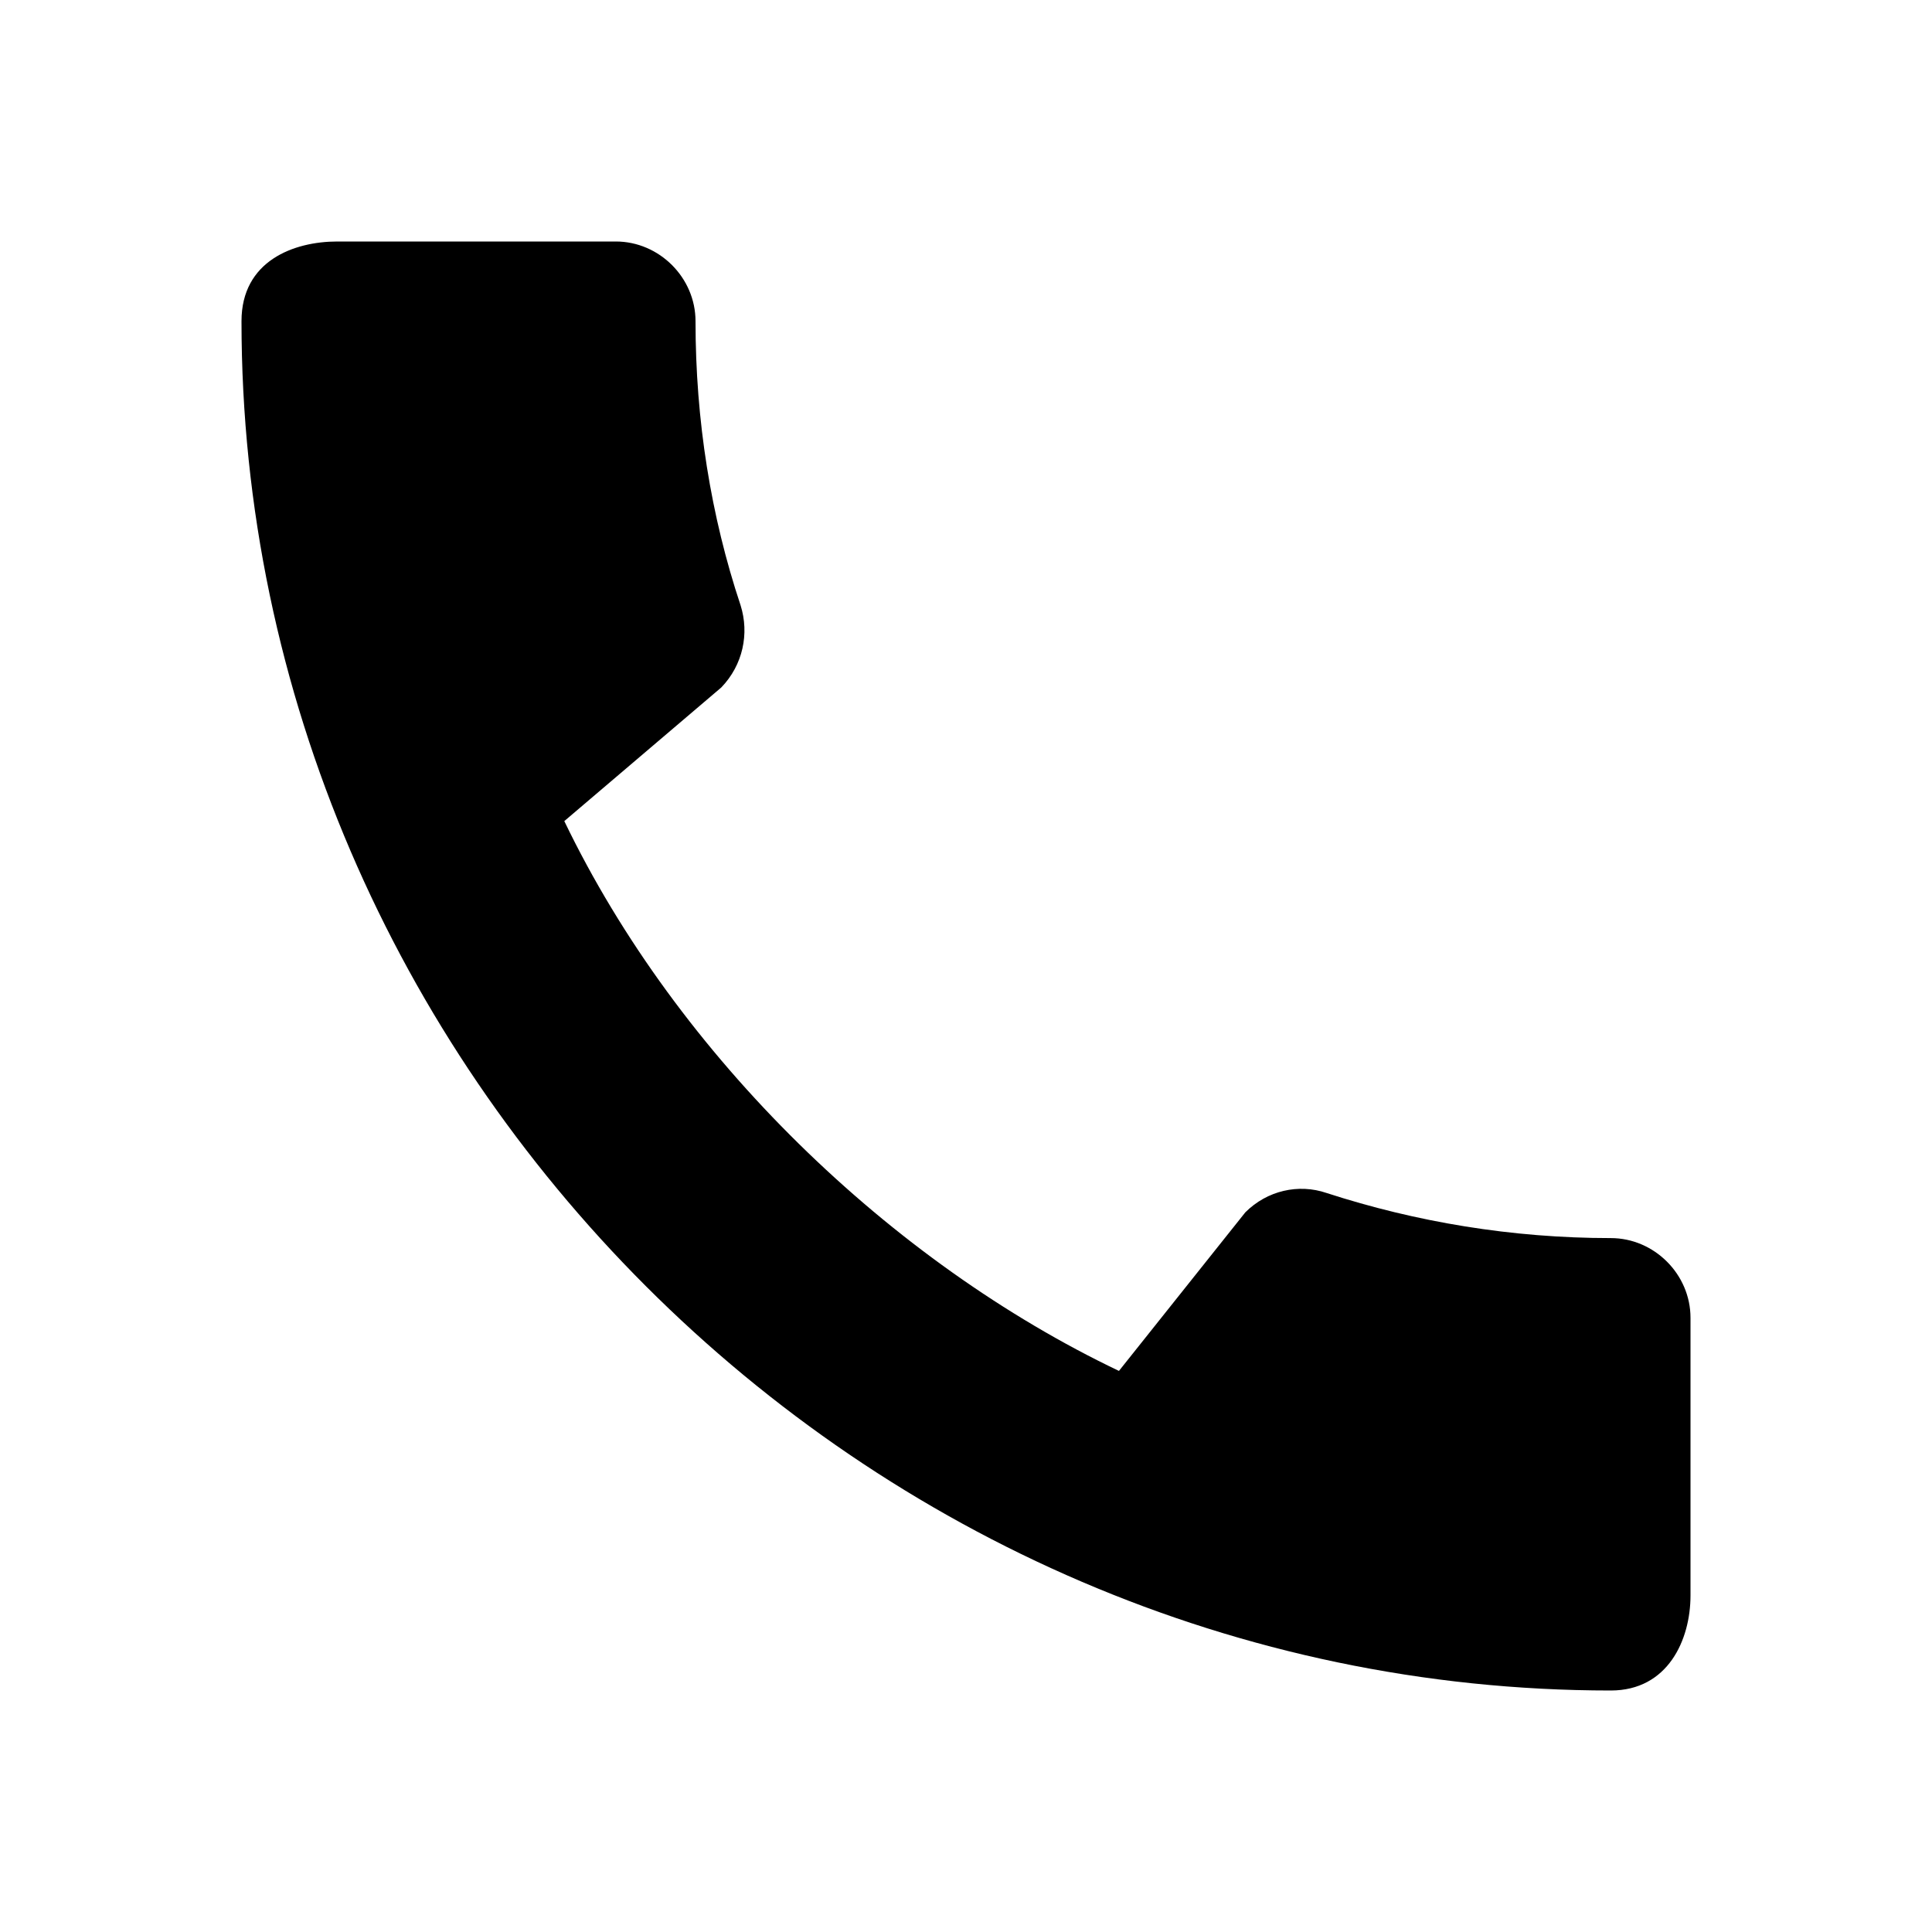
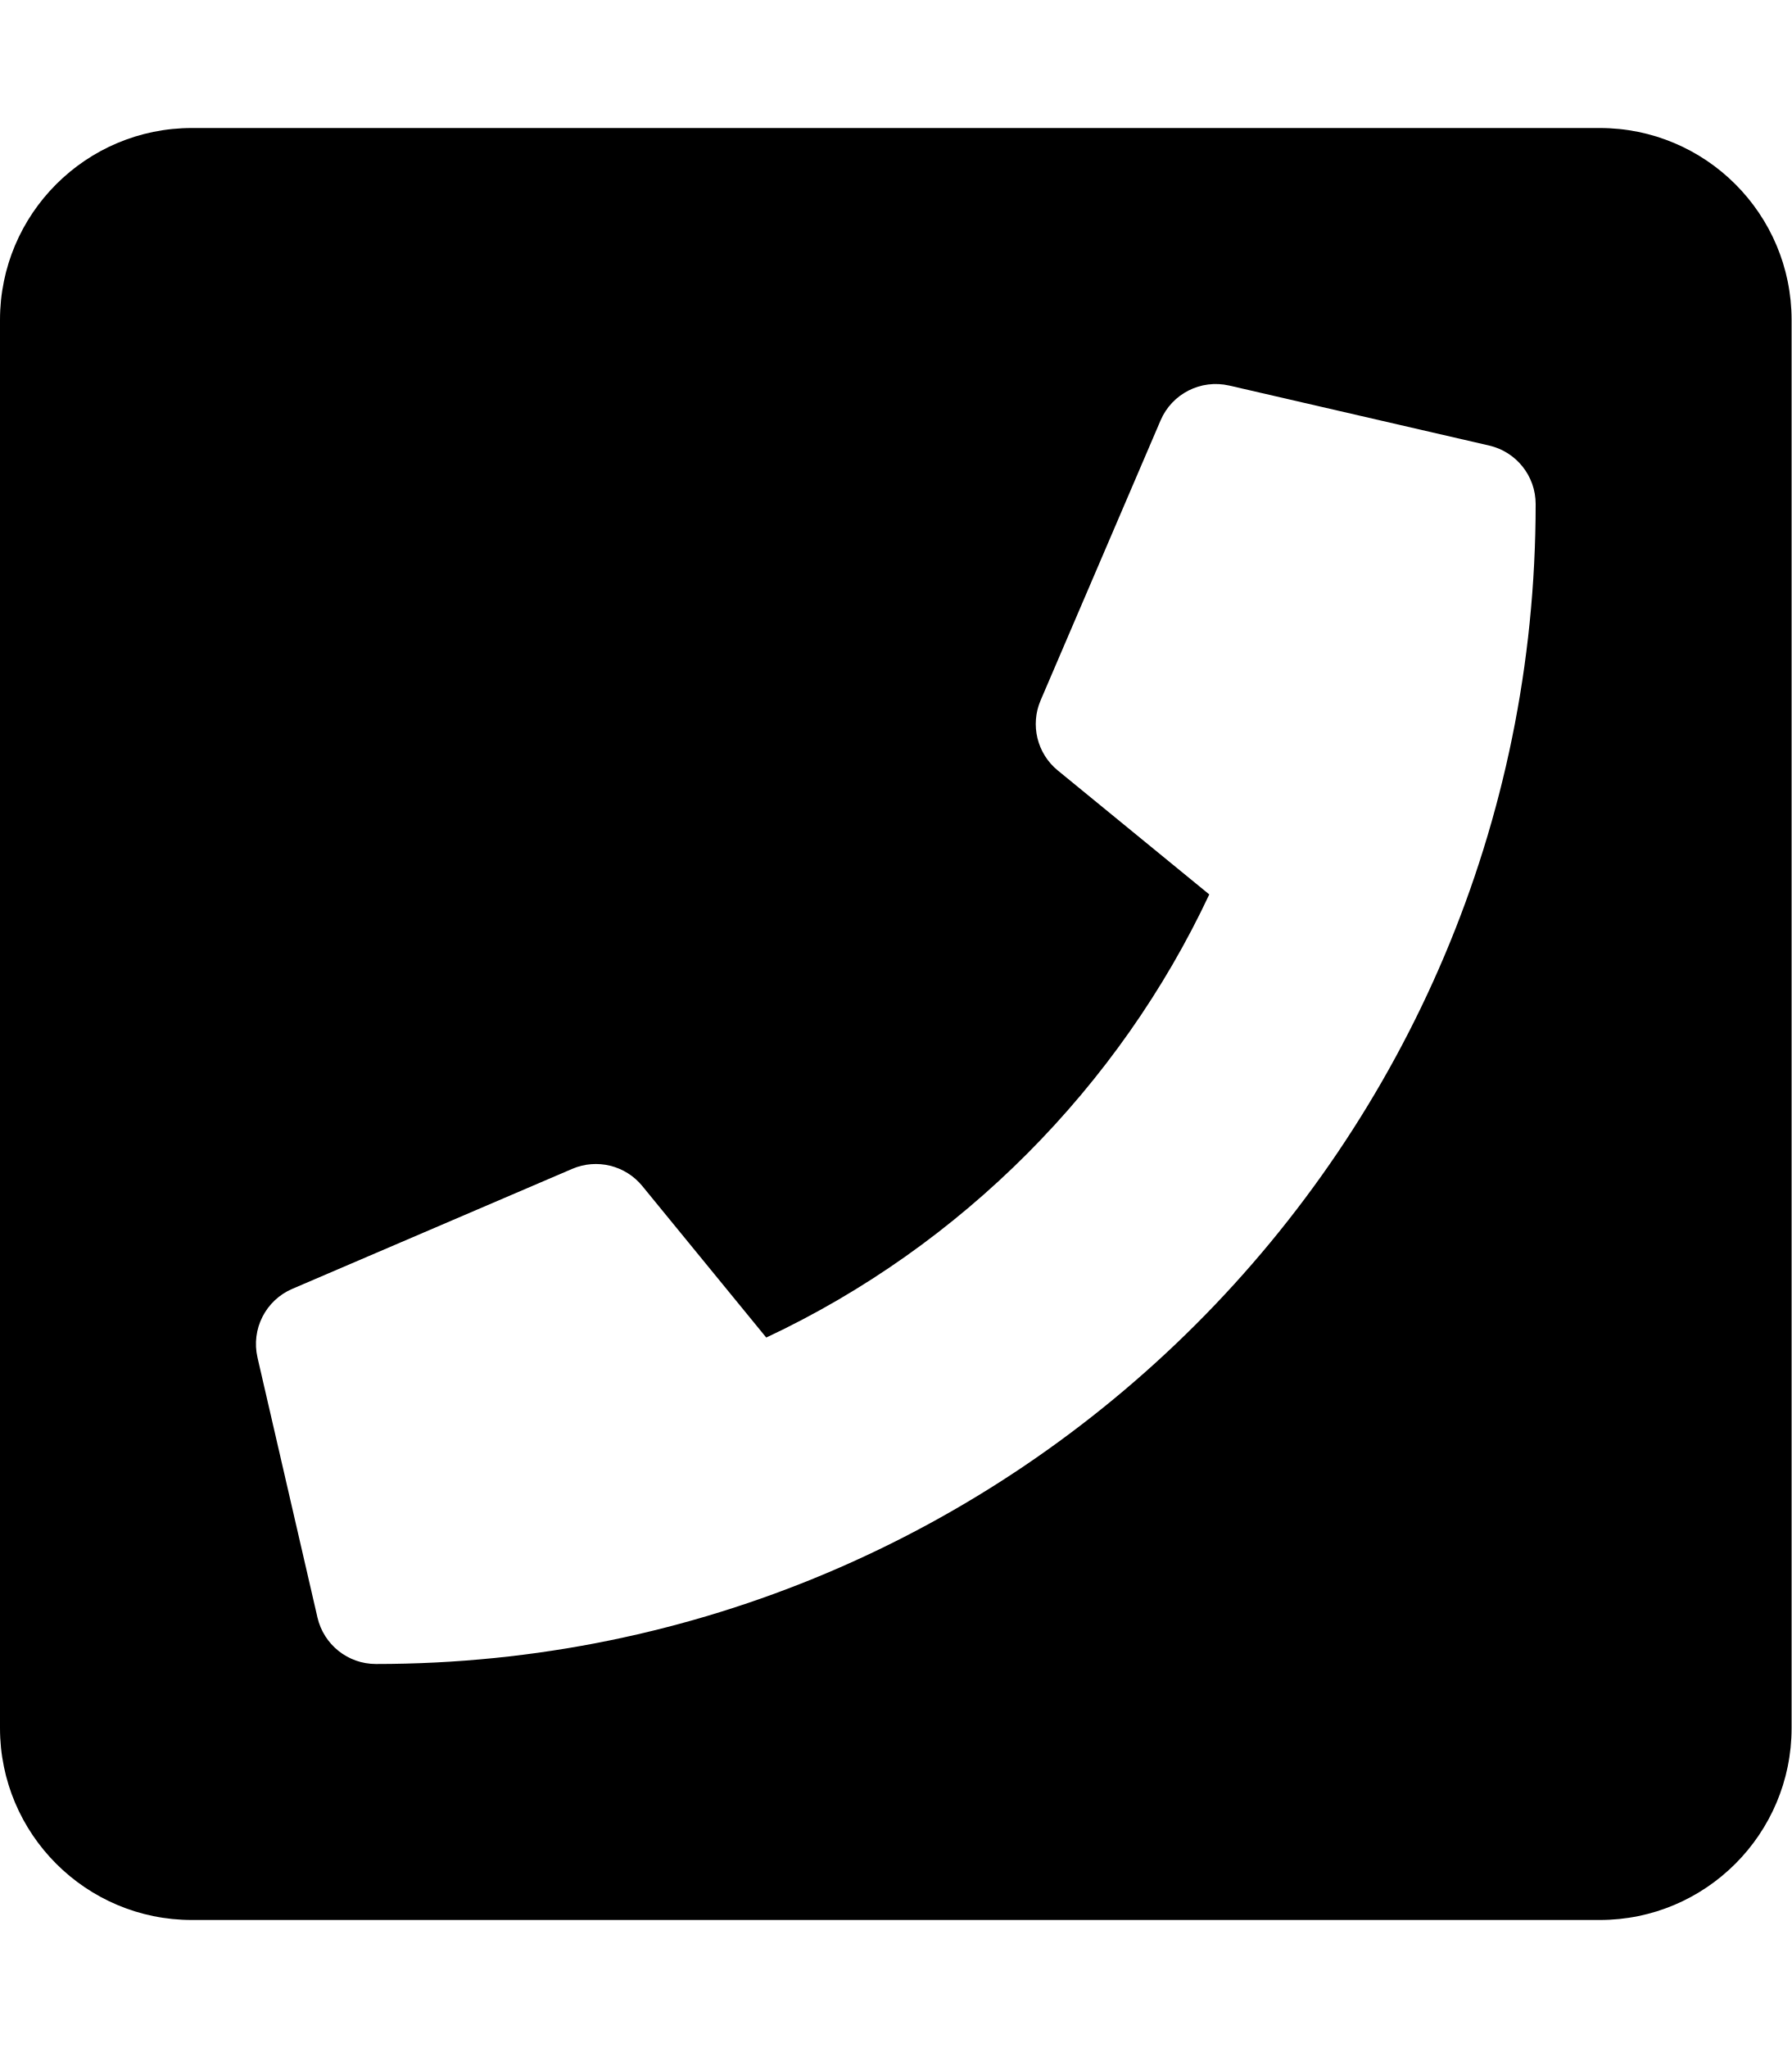
- <svg xmlns="http://www.w3.org/2000/svg" height="24" viewBox="0 0 24 24" width="24">
-   <path d="M0 0h24v24H0z" fill="none" />
-   <path d="M20.01 15.38c-1.23 0-2.42-.2-3.53-.56-.35-.12-.74-.03-1.01.24l-1.57 1.97c-2.83-1.35-5.48-3.9-6.89-6.83l1.95-1.66c.27-.28.35-.67.24-1.02-.37-1.11-.56-2.3-.56-3.53 0-.54-.45-.99-.99-.99H4.19C3.65 3 3 3.24 3 3.99 3 13.28 10.73 21 20.01 21c.71 0 .99-.63.99-1.18v-3.45c0-.54-.45-.99-.99-.99z" />
+ <svg xmlns="http://www.w3.org/2000/svg" viewBox="0 0 448 512">
+   <path d="M400 32H48C21.49 32 0 53.49 0 80v352c0 26.51 21.49 48 48 48h352c26.51 0 48-21.49 48-48V80c0-26.51-21.49-48-48-48zM94 416c-7.033 0-13.057-4.873-14.616-11.627l-14.998-65a15 15 0 0 1 8.707-17.16l69.998-29.999a15 15 0 0 1 17.518 4.289l30.997 37.885c48.944-22.963 88.297-62.858 110.781-110.78l-37.886-30.997a15.001 15.001 0 0 1-4.289-17.518l30-69.998a15 15 0 0 1 17.16-8.707l65 14.998A14.997 14.997 0 0 1 384 126c0 160.292-129.945 290-290 290z" />
</svg>
